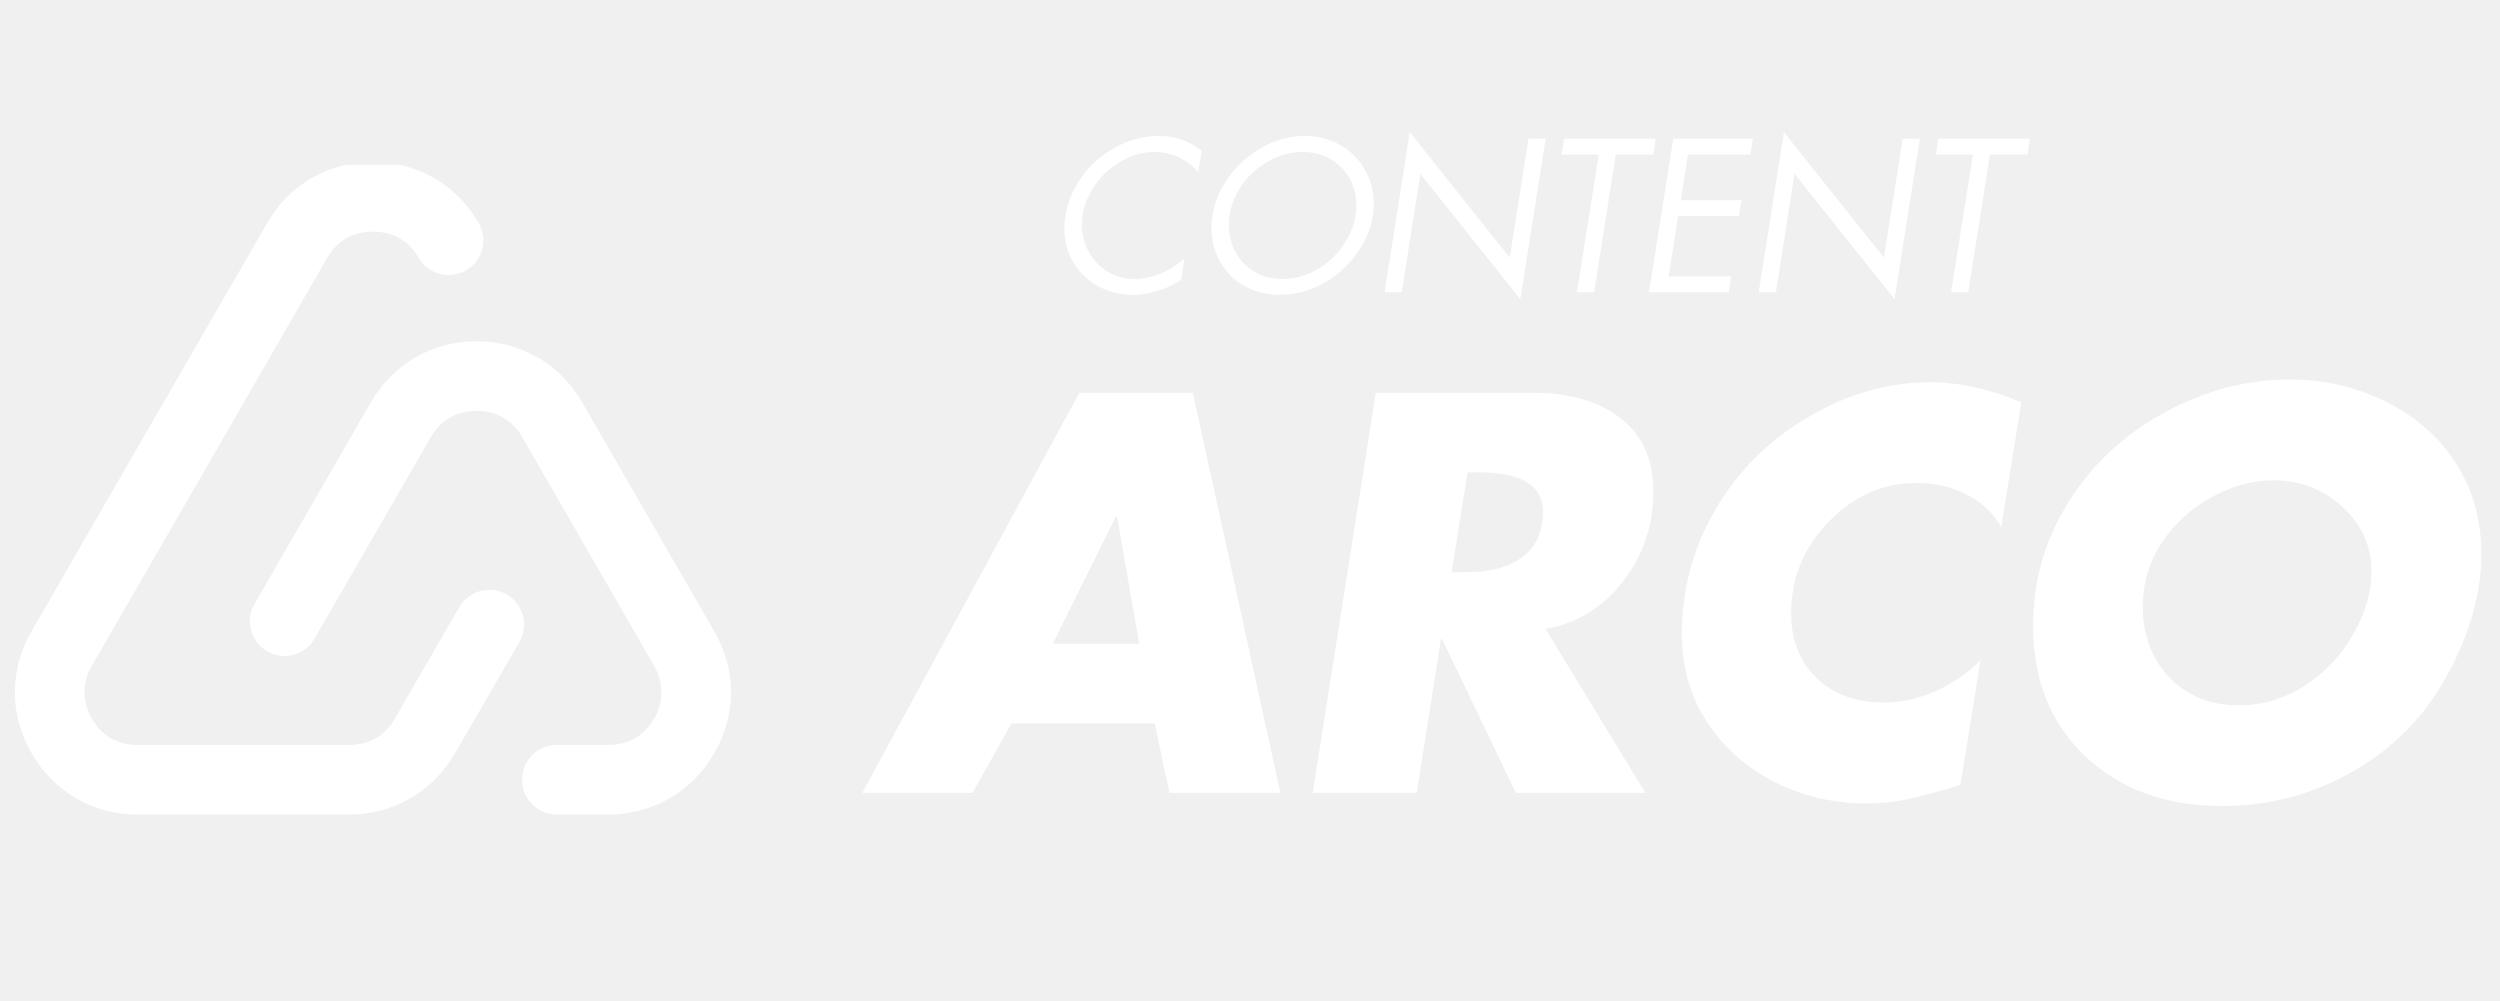
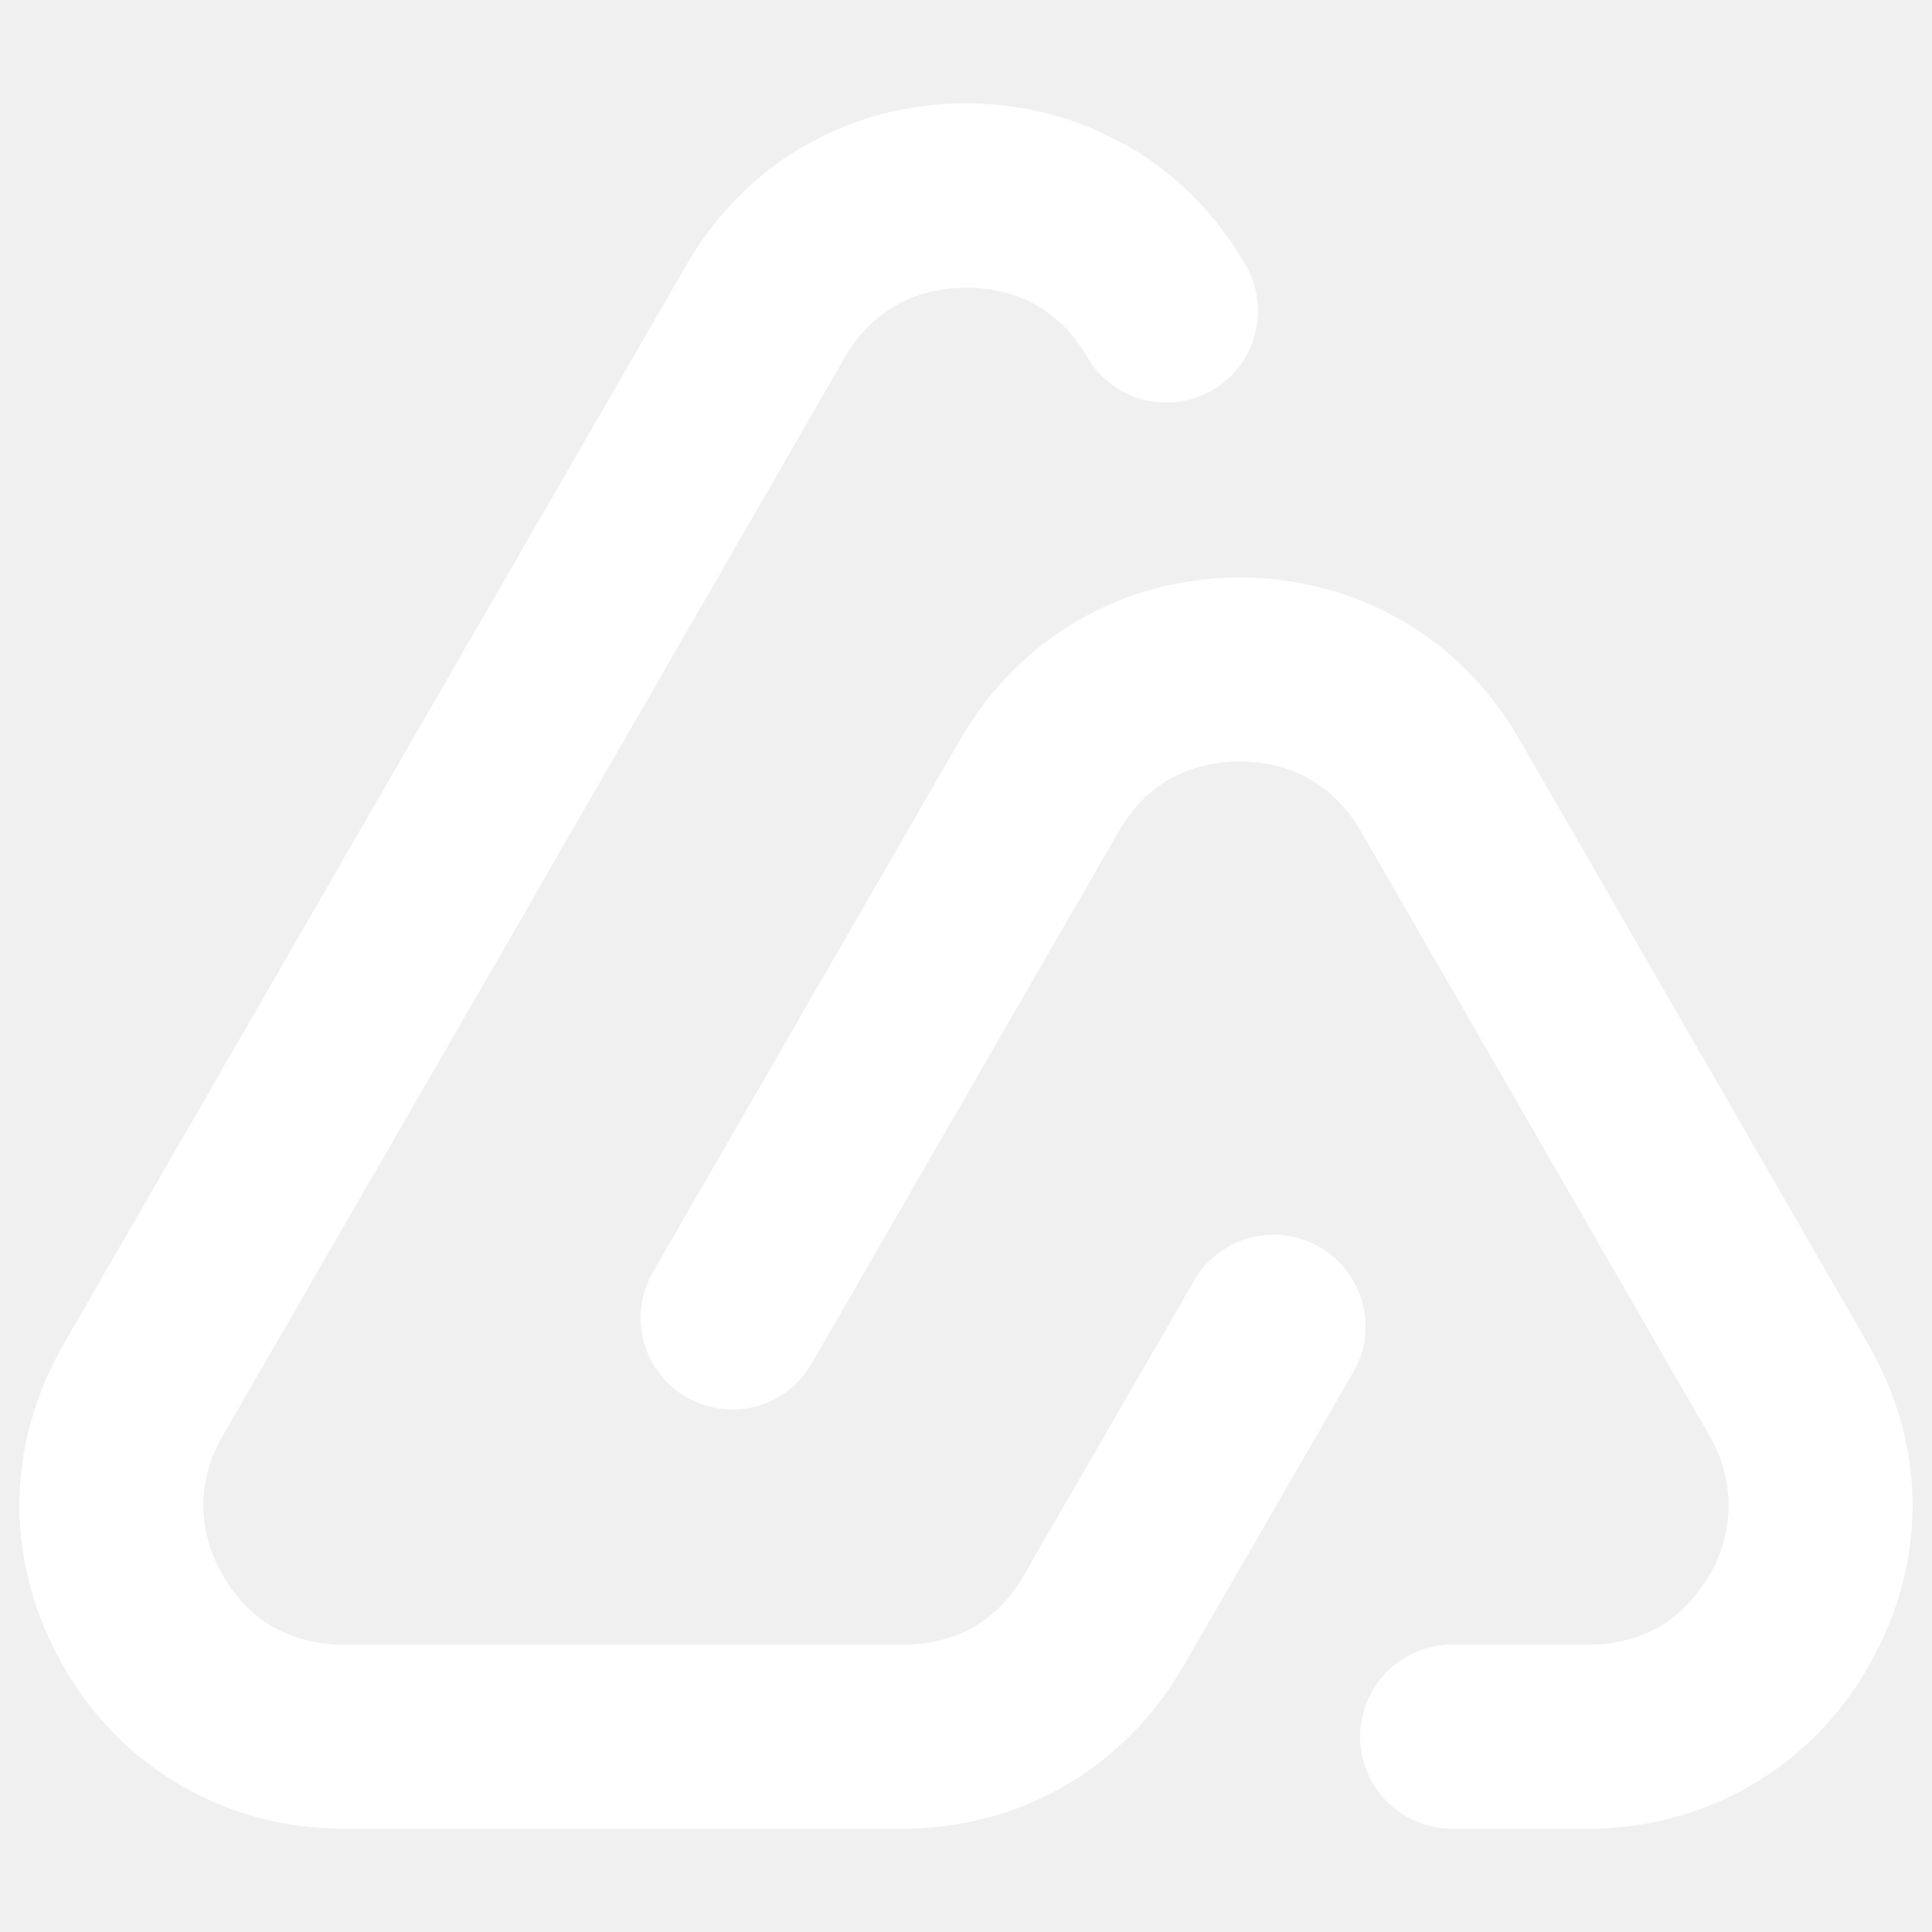
- <svg xmlns="http://www.w3.org/2000/svg" width="300" zoomAndPan="magnify" viewBox="0 0 224.88 90" height="120" preserveAspectRatio="xMidYMid meet" version="1.0">
+ <svg xmlns="http://www.w3.org/2000/svg" width="500" zoomAndPan="magnify" viewBox="0 0 375 375" height="500" preserveAspectRatio="xMidYMid meet" version="1.0">
  <defs>
-     <g />
-     <clipPath id="365b159df3">
-       <path d="M 1.27 14.84 L 48 14.84 L 48 73.309 L 1.27 73.309 Z M 1.27 14.84 " clip-rule="nonzero" />
+     <clipPath id="489b950f58">
+       <path d="M 3.746 20 L 266 20 L 266 354.941 L 3.746 354.941 Z M 3.746 20 " clip-rule="nonzero" />
    </clipPath>
-     <clipPath id="723502a2d1">
-       <path d="M 22 30 L 65.738 30 L 65.738 73.309 L 22 73.309 Z M 22 30 " clip-rule="nonzero" />
+     <clipPath id="a4107358f9">
+       <path d="M 124 112 L 371.246 112 L 371.246 354.941 L 124 354.941 Z M 124 112 " clip-rule="nonzero" />
    </clipPath>
  </defs>
-   <g clip-path="url(#365b159df3)">
-     <path fill="#ffffff" d="M 2.789 67.805 C 3.781 69.531 5.16 70.898 6.793 71.848 C 8.438 72.797 10.312 73.309 12.309 73.309 L 31.367 73.309 C 33.352 73.309 35.223 72.797 36.871 71.848 C 38.504 70.898 39.883 69.531 40.887 67.805 L 46.684 57.781 C 47.551 56.281 47.043 54.379 45.543 53.508 C 44.047 52.641 42.145 53.148 41.273 54.648 L 35.477 64.672 L 35.477 64.688 C 35.035 65.449 34.449 66.051 33.766 66.441 C 33.082 66.828 32.266 67.043 31.367 67.043 L 12.309 67.043 C 11.41 67.043 10.594 66.828 9.926 66.441 L 9.91 66.441 C 9.227 66.051 8.641 65.449 8.195 64.672 C 7.754 63.91 7.543 63.105 7.543 62.305 C 7.543 61.5 7.754 60.684 8.195 59.934 L 18.801 41.582 L 18.801 41.57 L 29.387 23.203 C 29.828 22.441 30.418 21.852 31.113 21.449 C 31.797 21.062 32.602 20.848 33.512 20.848 C 34.355 20.848 35.129 21.035 35.773 21.371 C 35.812 21.395 35.852 21.422 35.895 21.438 C 36.59 21.836 37.191 22.441 37.621 23.191 C 38.477 24.688 40.391 25.199 41.875 24.34 C 43.375 23.484 43.883 21.57 43.027 20.086 C 42.023 18.344 40.645 16.965 39.023 16.027 C 38.957 15.988 38.891 15.949 38.812 15.922 C 37.219 15.039 35.41 14.57 33.496 14.57 C 31.516 14.57 29.641 15.078 27.996 16.027 L 27.98 16.027 C 26.363 16.965 24.984 18.344 23.98 20.086 L 13.391 38.422 L 2.789 56.801 C 1.785 58.543 1.277 60.418 1.277 62.305 C 1.277 64.18 1.785 66.051 2.789 67.805 Z M 2.789 67.805 " fill-opacity="1" fill-rule="evenodd" />
+   <g clip-path="url(#489b950f58)">
+     <path fill="#ffffff" d="M 12.383 323.574 C 18.031 333.418 25.895 341.203 35.203 346.621 C 44.59 352.039 55.277 354.941 66.648 354.941 L 175.324 354.941 C 186.621 354.941 197.305 352.039 206.691 346.621 C 216.004 341.203 223.863 333.418 229.586 323.574 L 262.633 266.41 C 267.594 257.863 264.695 247.023 256.145 242.062 C 247.598 237.102 236.762 240.004 231.801 248.551 L 198.754 305.715 L 198.754 305.789 C 196.234 310.141 192.879 313.574 188.984 315.789 C 185.094 318 180.438 319.223 175.324 319.223 L 66.648 319.223 C 61.535 319.223 56.879 318 53.062 315.789 L 52.984 315.789 C 49.094 313.574 45.734 310.141 43.219 305.715 C 40.699 301.363 39.477 296.785 39.477 292.207 C 39.477 287.625 40.699 282.973 43.219 278.695 L 103.66 174.062 L 103.66 173.988 L 164.031 69.277 C 166.547 64.93 169.906 61.57 173.875 59.281 C 177.766 57.066 182.348 55.848 187.535 55.848 C 192.344 55.848 196.77 56.914 200.434 58.824 C 200.664 58.977 200.891 59.129 201.121 59.203 C 205.09 61.492 208.523 64.93 210.965 69.203 C 215.852 77.75 226.762 80.648 235.234 75.766 C 243.781 70.883 246.684 59.969 241.797 51.496 C 236.074 41.574 228.215 33.715 218.98 28.371 C 218.598 28.145 218.215 27.914 217.758 27.762 C 208.676 22.723 198.371 20.055 187.461 20.055 C 176.164 20.055 165.48 22.953 156.094 28.371 L 156.016 28.371 C 146.781 33.715 138.922 41.574 133.195 51.496 L 72.828 156.055 L 12.383 260.84 C 6.66 270.762 3.762 281.445 3.762 292.207 C 3.762 302.891 6.66 313.574 12.383 323.574 Z M 12.383 323.574 " fill-opacity="1" fill-rule="evenodd" />
  </g>
-   <g clip-path="url(#723502a2d1)">
-     <path fill="#ffffff" d="M 50.055 73.309 L 54.699 73.309 C 56.684 73.309 58.555 72.797 60.203 71.848 C 61.848 70.898 63.227 69.531 64.219 67.805 C 64.258 67.738 64.297 67.672 64.324 67.605 C 65.262 65.918 65.73 64.109 65.73 62.305 C 65.73 60.43 65.223 58.555 64.219 56.816 L 52.344 36.227 C 51.34 34.488 49.961 33.109 48.344 32.172 L 48.328 32.172 C 46.684 31.223 44.809 30.711 42.828 30.711 C 40.848 30.711 38.973 31.223 37.324 32.172 C 35.691 33.121 34.312 34.488 33.309 36.227 L 22.84 54.367 C 22.559 54.859 22.426 55.383 22.426 55.918 C 22.426 57.004 22.988 58.047 23.992 58.621 C 25.492 59.48 27.395 58.973 28.25 57.473 L 38.719 39.332 C 39.16 38.57 39.75 37.969 40.43 37.578 C 41.113 37.191 41.93 36.977 42.828 36.977 C 43.723 36.977 44.539 37.191 45.211 37.578 C 45.906 37.98 46.508 38.582 46.938 39.332 L 58.809 59.922 C 59.25 60.684 59.465 61.488 59.465 62.305 C 59.465 63.066 59.277 63.828 58.891 64.555 C 58.863 64.594 58.836 64.633 58.809 64.672 C 58.355 65.449 57.766 66.051 57.098 66.441 C 56.414 66.828 55.598 67.043 54.699 67.043 L 50.055 67.043 C 48.328 67.043 46.922 68.449 46.922 70.176 C 46.922 71.902 48.316 73.309 50.055 73.309 Z M 50.055 73.309 " fill-opacity="1" fill-rule="evenodd" />
-   </g>
-   <g fill="#ffffff" fill-opacity="1">
-     <g transform="translate(77.73571, 71.35512)">
-       <g>
-         <path d="M 29.562 -36 L 37.438 0 L 27.453 0 L 26.125 -6.25 L 13.234 -6.25 L 9.734 0 L -0.188 0 L 19.344 -36 Z M 16.953 -13.422 L 24.734 -13.422 L 22.734 -24.875 L 22.641 -24.875 Z M 16.953 -13.422 " />
-       </g>
-     </g>
-   </g>
-   <g fill="#ffffff" fill-opacity="1">
-     <g transform="translate(115.0223, 71.35512)">
-       <g>
-         <path d="M 22.969 -36 C 26.219 -36 28.82 -35.234 30.781 -33.703 C 32.738 -32.18 33.719 -29.988 33.719 -27.125 C 33.719 -24.062 32.805 -21.359 30.984 -19.016 C 29.172 -16.68 26.848 -15.258 24.016 -14.75 L 33 0 L 21.344 0 L 14.703 -13.844 L 14.609 -13.844 L 12.422 0 L 3.062 0 L 8.734 -36 Z M 15.562 -19.859 L 16.859 -19.859 C 19.055 -19.859 20.758 -20.32 21.969 -21.25 C 23.176 -22.176 23.781 -23.531 23.781 -25.312 C 23.781 -27.664 21.836 -28.844 17.953 -28.844 L 17 -28.844 Z M 15.562 -19.859 " />
-       </g>
-     </g>
-   </g>
-   <g fill="#ffffff" fill-opacity="1">
-     <g transform="translate(147.4869, 71.35512)">
-       <g>
-         <path d="M 32.562 -23.922 C 31.832 -25.191 30.789 -26.172 29.438 -26.859 C 28.082 -27.547 26.594 -27.891 24.969 -27.891 C 21.945 -27.891 19.305 -26.727 17.047 -24.406 C 14.785 -22.082 13.656 -19.328 13.656 -16.141 C 13.656 -13.754 14.414 -11.82 15.938 -10.344 C 17.469 -8.863 19.492 -8.125 22.016 -8.125 C 23.547 -8.125 25.082 -8.461 26.625 -9.141 C 28.164 -9.828 29.523 -10.758 30.703 -11.938 L 28.891 -0.719 C 28.223 -0.488 27.051 -0.156 25.375 0.281 C 23.707 0.727 22.047 0.953 20.391 0.953 C 17.492 0.953 14.785 0.328 12.266 -0.922 C 9.754 -2.18 7.727 -3.945 6.188 -6.219 C 4.645 -8.5 3.852 -11.156 3.812 -14.188 C 3.812 -18.258 4.816 -22.02 6.828 -25.469 C 8.836 -28.926 11.613 -31.703 15.156 -33.797 C 18.707 -35.898 22.363 -36.953 26.125 -36.953 C 28.789 -36.953 31.539 -36.348 34.375 -35.141 Z M 32.562 -23.922 " />
-       </g>
-     </g>
-   </g>
-   <g fill="#ffffff" fill-opacity="1">
-     <g transform="translate(178.9966, 71.35512)">
-       <g>
-         <path d="M 44.266 -21.484 C 44.266 -18.016 43.258 -14.414 41.25 -10.688 C 39.25 -6.969 36.414 -4.055 32.75 -1.953 C 29.094 0.141 25.164 1.188 20.969 1.188 C 15.906 1.188 11.797 -0.297 8.641 -3.266 C 5.492 -6.242 3.922 -10.172 3.922 -15.047 C 3.922 -19.055 4.977 -22.754 7.094 -26.141 C 9.207 -29.535 12.086 -32.227 15.734 -34.219 C 19.379 -36.207 23.145 -37.203 27.031 -37.203 C 30.113 -37.203 33 -36.531 35.688 -35.188 C 38.383 -33.852 40.488 -32 42 -29.625 C 43.508 -27.258 44.266 -24.547 44.266 -21.484 Z M 22.391 -7.875 C 24.555 -7.875 26.555 -8.469 28.391 -9.656 C 30.223 -10.852 31.676 -12.398 32.75 -14.297 C 33.832 -16.191 34.375 -18.062 34.375 -19.906 C 34.375 -22.195 33.504 -24.141 31.766 -25.734 C 30.035 -27.328 27.961 -28.125 25.547 -28.125 C 23.672 -28.125 21.805 -27.613 19.953 -26.594 C 18.109 -25.57 16.617 -24.203 15.484 -22.484 C 14.359 -20.766 13.797 -18.859 13.797 -16.766 C 13.797 -14.18 14.598 -12.051 16.203 -10.375 C 17.816 -8.707 19.879 -7.875 22.391 -7.875 Z M 22.391 -7.875 " />
-       </g>
-     </g>
-   </g>
-   <g fill="#ffffff" fill-opacity="1">
-     <g transform="translate(94.13736, 26.29936)">
-       <g>
-         <path d="M 13.641 -10.797 C 13.148 -11.379 12.566 -11.828 11.891 -12.141 C 11.211 -12.461 10.488 -12.625 9.719 -12.625 C 8.625 -12.625 7.566 -12.312 6.547 -11.688 C 5.523 -11.07 4.707 -10.254 4.094 -9.234 C 3.477 -8.211 3.172 -7.156 3.172 -6.062 C 3.172 -5.188 3.379 -4.375 3.797 -3.625 C 4.211 -2.875 4.781 -2.281 5.5 -1.844 C 6.219 -1.406 7.031 -1.188 7.938 -1.188 C 8.676 -1.188 9.43 -1.344 10.203 -1.656 C 10.984 -1.977 11.719 -2.438 12.406 -3.031 L 12.109 -1.125 C 11.453 -0.688 10.742 -0.348 9.984 -0.109 C 9.234 0.117 8.488 0.234 7.75 0.234 C 6.613 0.234 5.57 -0.023 4.625 -0.547 C 3.676 -1.078 2.93 -1.797 2.391 -2.703 C 1.859 -3.609 1.594 -4.617 1.594 -5.734 C 1.602 -6.191 1.633 -6.566 1.688 -6.859 C 1.895 -8.148 2.41 -9.352 3.234 -10.469 C 4.055 -11.582 5.078 -12.457 6.297 -13.094 C 7.523 -13.738 8.77 -14.062 10.031 -14.062 C 10.895 -14.062 11.676 -13.922 12.375 -13.641 C 13.082 -13.359 13.609 -13.047 13.953 -12.703 Z M 13.641 -10.797 " />
-       </g>
-     </g>
-   </g>
-   <g fill="#ffffff" fill-opacity="1">
-     <g transform="translate(107.2741, 26.29936)">
-       <g>
-         <path d="M 1.703 -5.797 C 1.703 -7.18 2.098 -8.52 2.891 -9.812 C 3.691 -11.102 4.738 -12.133 6.031 -12.906 C 7.32 -13.676 8.68 -14.062 10.109 -14.062 C 11.266 -14.062 12.312 -13.797 13.25 -13.266 C 14.188 -12.742 14.926 -12.016 15.469 -11.078 C 16.02 -10.141 16.297 -9.102 16.297 -7.969 C 16.297 -6.594 15.906 -5.27 15.125 -4 C 14.344 -2.727 13.297 -1.703 11.984 -0.922 C 10.68 -0.148 9.301 0.234 7.844 0.234 C 6.695 0.234 5.656 -0.02 4.719 -0.531 C 3.781 -1.039 3.039 -1.766 2.5 -2.703 C 1.969 -3.641 1.703 -4.672 1.703 -5.797 Z M 9.875 -12.625 C 8.77 -12.625 7.695 -12.312 6.656 -11.688 C 5.613 -11.07 4.785 -10.254 4.172 -9.234 C 3.566 -8.223 3.266 -7.156 3.266 -6.031 C 3.266 -5.125 3.473 -4.297 3.891 -3.547 C 4.316 -2.805 4.891 -2.227 5.609 -1.812 C 6.336 -1.395 7.16 -1.188 8.078 -1.188 C 9.18 -1.188 10.242 -1.484 11.266 -2.078 C 12.297 -2.68 13.129 -3.504 13.766 -4.547 C 14.41 -5.598 14.734 -6.691 14.734 -7.828 C 14.734 -9.203 14.273 -10.344 13.359 -11.25 C 12.441 -12.164 11.281 -12.625 9.875 -12.625 Z M 9.875 -12.625 " />
-       </g>
-     </g>
-   </g>
-   <g fill="#ffffff" fill-opacity="1">
-     <g transform="translate(123.0675, 26.29936)">
-       <g>
-         <path d="M 3.75 -14.406 L 12.75 -3.109 L 14.438 -13.812 L 15.984 -13.812 L 13.703 0.625 L 4.703 -10.656 L 3.031 0 L 1.484 0 Z M 0.984 -13.812 Z M 0.984 -13.812 " />
-       </g>
-     </g>
-   </g>
-   <g fill="#ffffff" fill-opacity="1">
-     <g transform="translate(138.3479, 26.29936)">
-       <g>
-         <path d="M 10.609 -13.812 L 10.391 -12.391 L 7.016 -12.391 L 5.062 0 L 3.516 0 L 5.484 -12.391 L 2.141 -12.391 L 2.359 -13.812 Z M 10.609 -13.812 " />
-       </g>
-     </g>
-   </g>
-   <g fill="#ffffff" fill-opacity="1">
-     <g transform="translate(146.9591, 26.29936)">
-       <g>
-         <path d="M 10.734 -13.812 L 10.516 -12.391 L 4.891 -12.391 L 4.25 -8.281 L 9.719 -8.281 L 9.469 -6.859 L 4.016 -6.859 L 3.156 -1.422 L 8.781 -1.422 L 8.562 0 L 1.391 0 L 3.578 -13.812 Z M 10.734 -13.812 " />
-       </g>
-     </g>
-   </g>
-   <g fill="#ffffff" fill-opacity="1">
-     <g transform="translate(156.7429, 26.29936)">
-       <g>
-         <path d="M 3.75 -14.406 L 12.75 -3.109 L 14.438 -13.812 L 15.984 -13.812 L 13.703 0.625 L 4.703 -10.656 L 3.031 0 L 1.484 0 Z M 0.984 -13.812 Z M 0.984 -13.812 " />
-       </g>
-     </g>
-   </g>
-   <g fill="#ffffff" fill-opacity="1">
-     <g transform="translate(172.0233, 26.29936)">
-       <g>
-         <path d="M 10.609 -13.812 L 10.391 -12.391 L 7.016 -12.391 L 5.062 0 L 3.516 0 L 5.484 -12.391 L 2.141 -12.391 L 2.359 -13.812 Z M 10.609 -13.812 " />
-       </g>
-     </g>
+   <g clip-path="url(#a4107358f9)">
+     <path fill="#ffffff" d="M 281.867 354.941 L 308.348 354.941 C 319.645 354.941 330.328 352.039 339.715 346.621 C 349.102 341.203 356.965 333.418 362.609 323.574 C 362.84 323.191 363.07 322.809 363.223 322.426 C 368.562 312.812 371.234 302.508 371.234 292.207 C 371.234 281.52 368.336 270.836 362.609 260.914 L 294.918 143.535 C 289.191 133.613 281.332 125.754 272.098 120.41 L 272.02 120.41 C 262.633 114.992 251.949 112.094 240.652 112.094 C 229.359 112.094 218.676 114.992 209.285 120.41 C 199.977 125.832 192.113 133.613 186.391 143.535 L 126.711 246.949 C 125.105 249.773 124.344 252.75 124.344 255.801 C 124.344 261.984 127.551 267.938 133.273 271.219 C 141.82 276.102 152.656 273.203 157.543 264.656 L 217.223 161.242 C 219.742 156.891 223.102 153.457 226.992 151.246 C 230.887 149.031 235.539 147.809 240.652 147.809 C 245.766 147.809 250.422 149.031 254.238 151.246 C 258.207 153.535 261.641 156.969 264.082 161.242 L 331.777 278.621 C 334.297 282.973 335.52 287.551 335.52 292.207 C 335.52 296.555 334.449 300.906 332.234 305.027 C 332.082 305.258 331.93 305.484 331.777 305.715 C 329.184 310.141 325.824 313.574 322.008 315.789 C 318.117 318 313.461 319.223 308.348 319.223 L 281.867 319.223 C 272.02 319.223 264.008 327.234 264.008 337.082 C 264.008 346.926 271.945 354.941 281.867 354.941 Z M 281.867 354.941 " fill-opacity="1" fill-rule="evenodd" />
  </g>
</svg>
